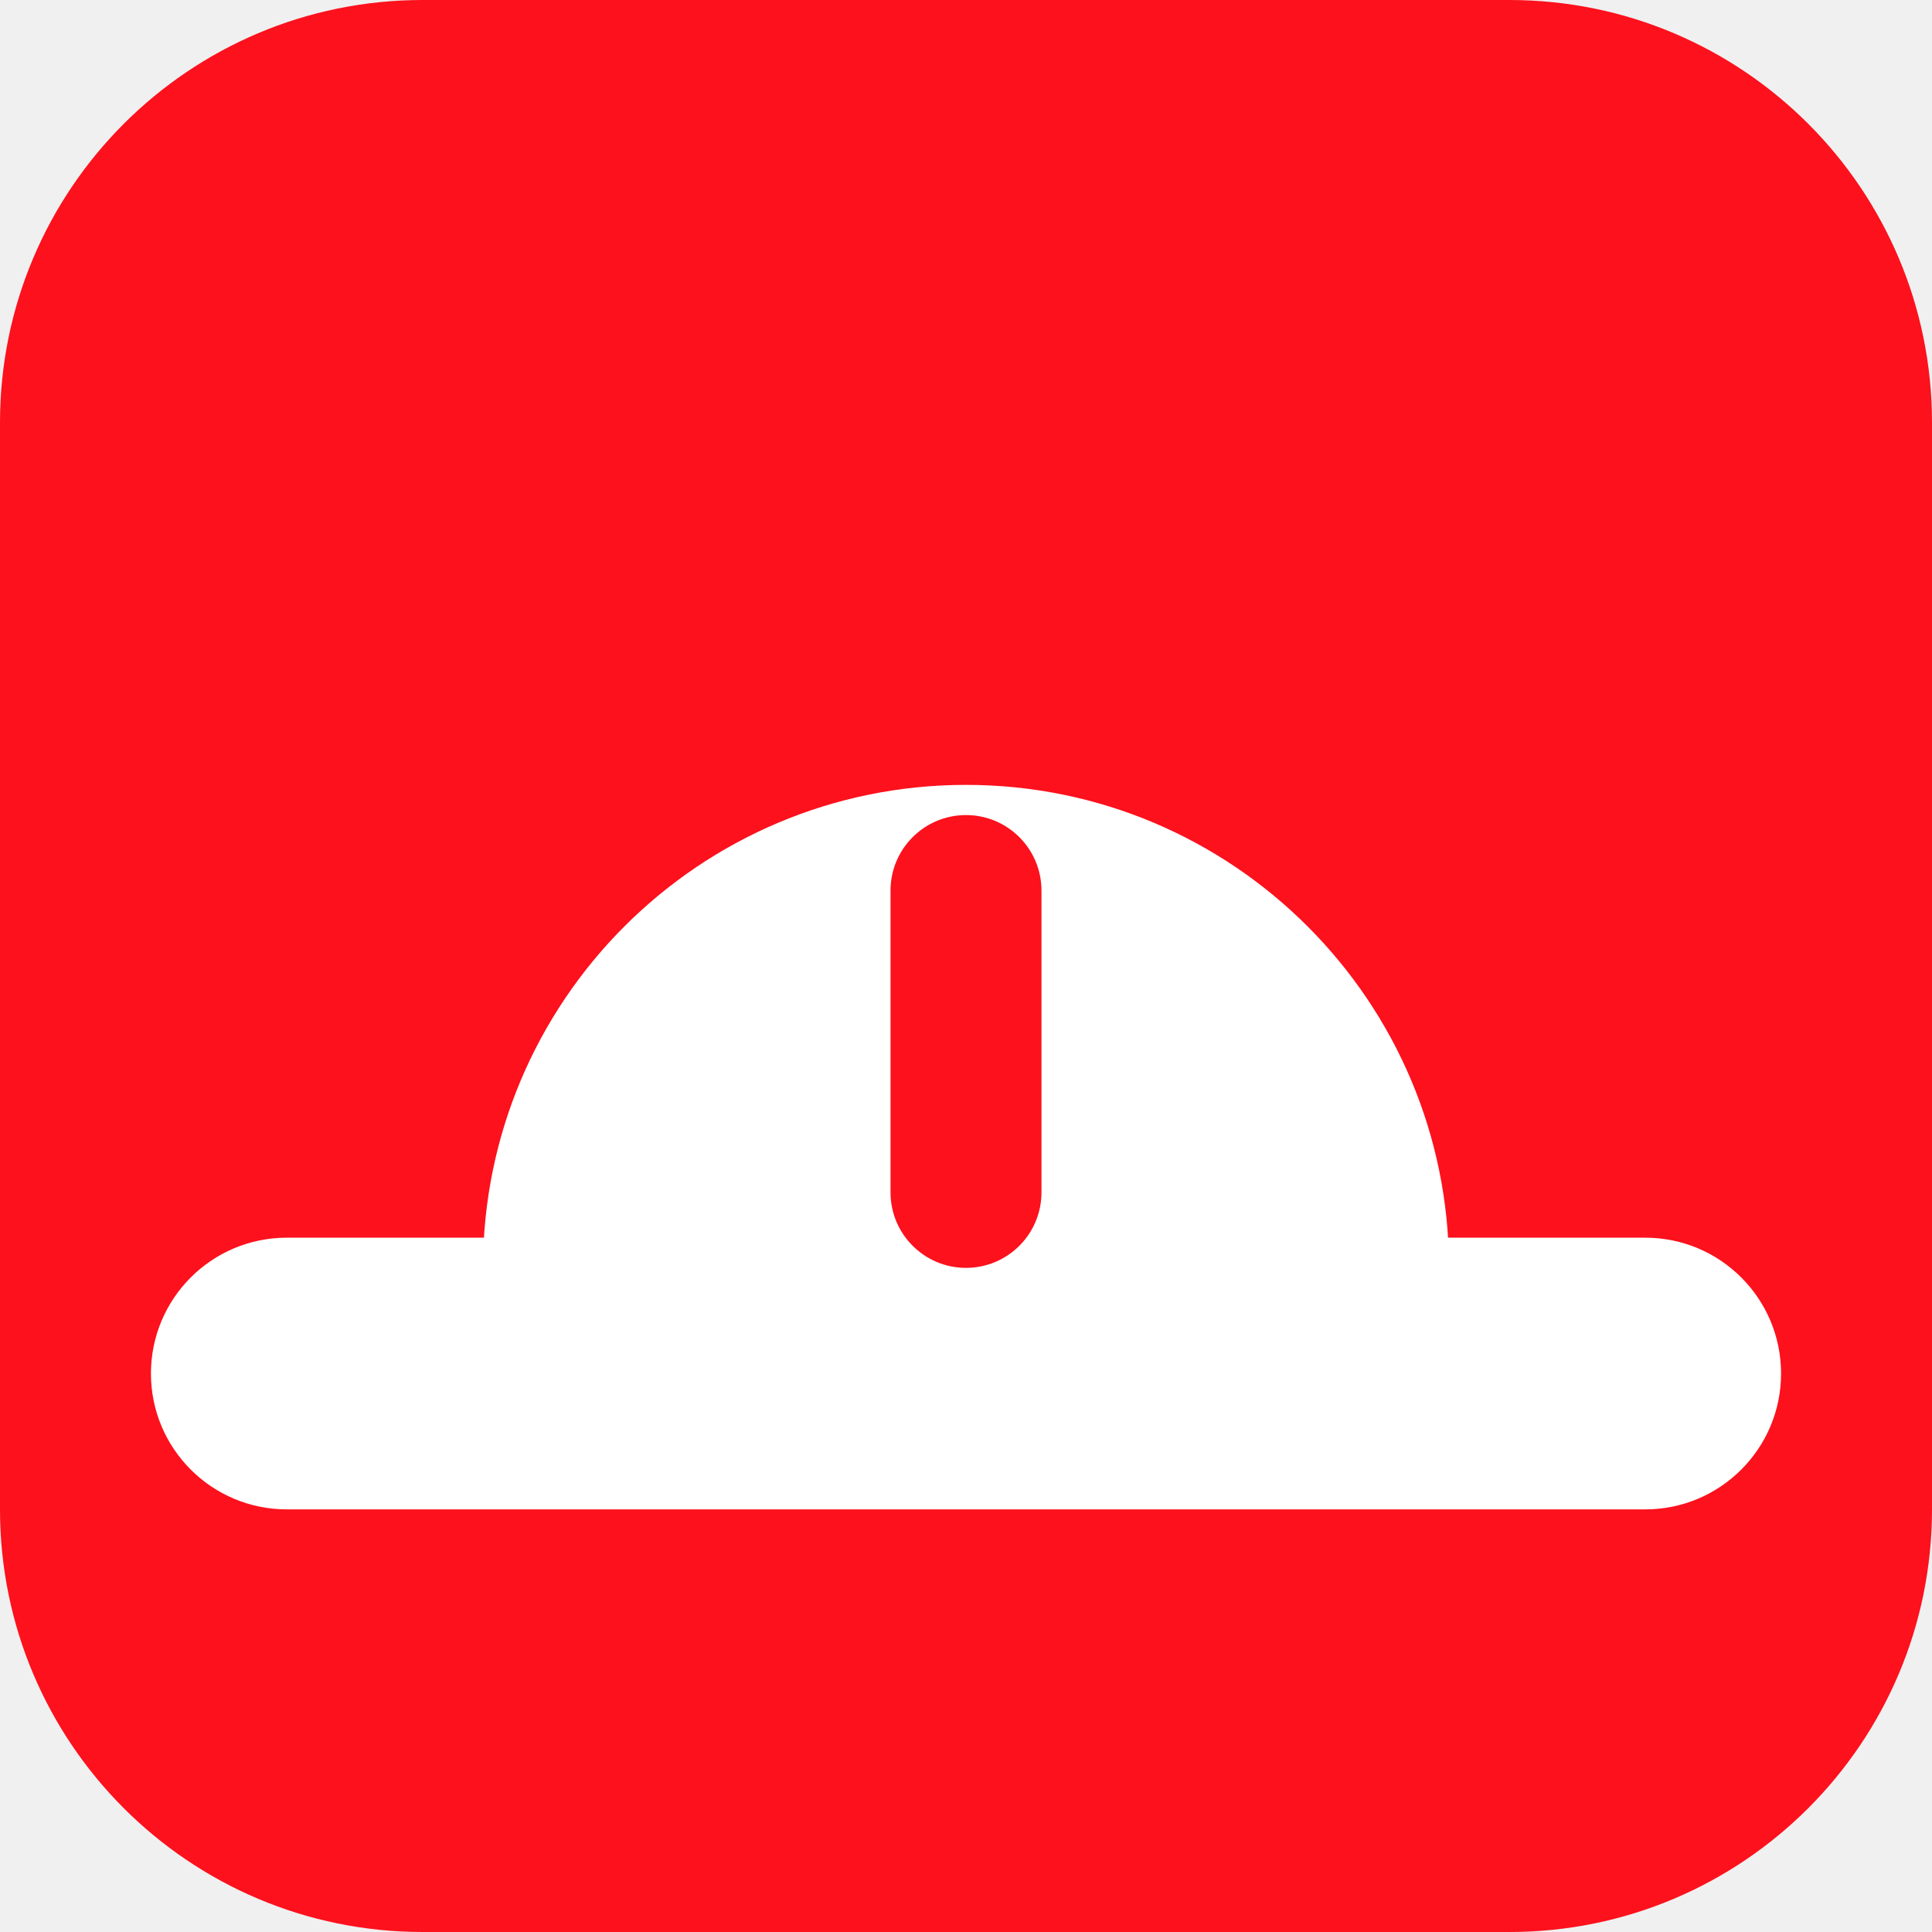
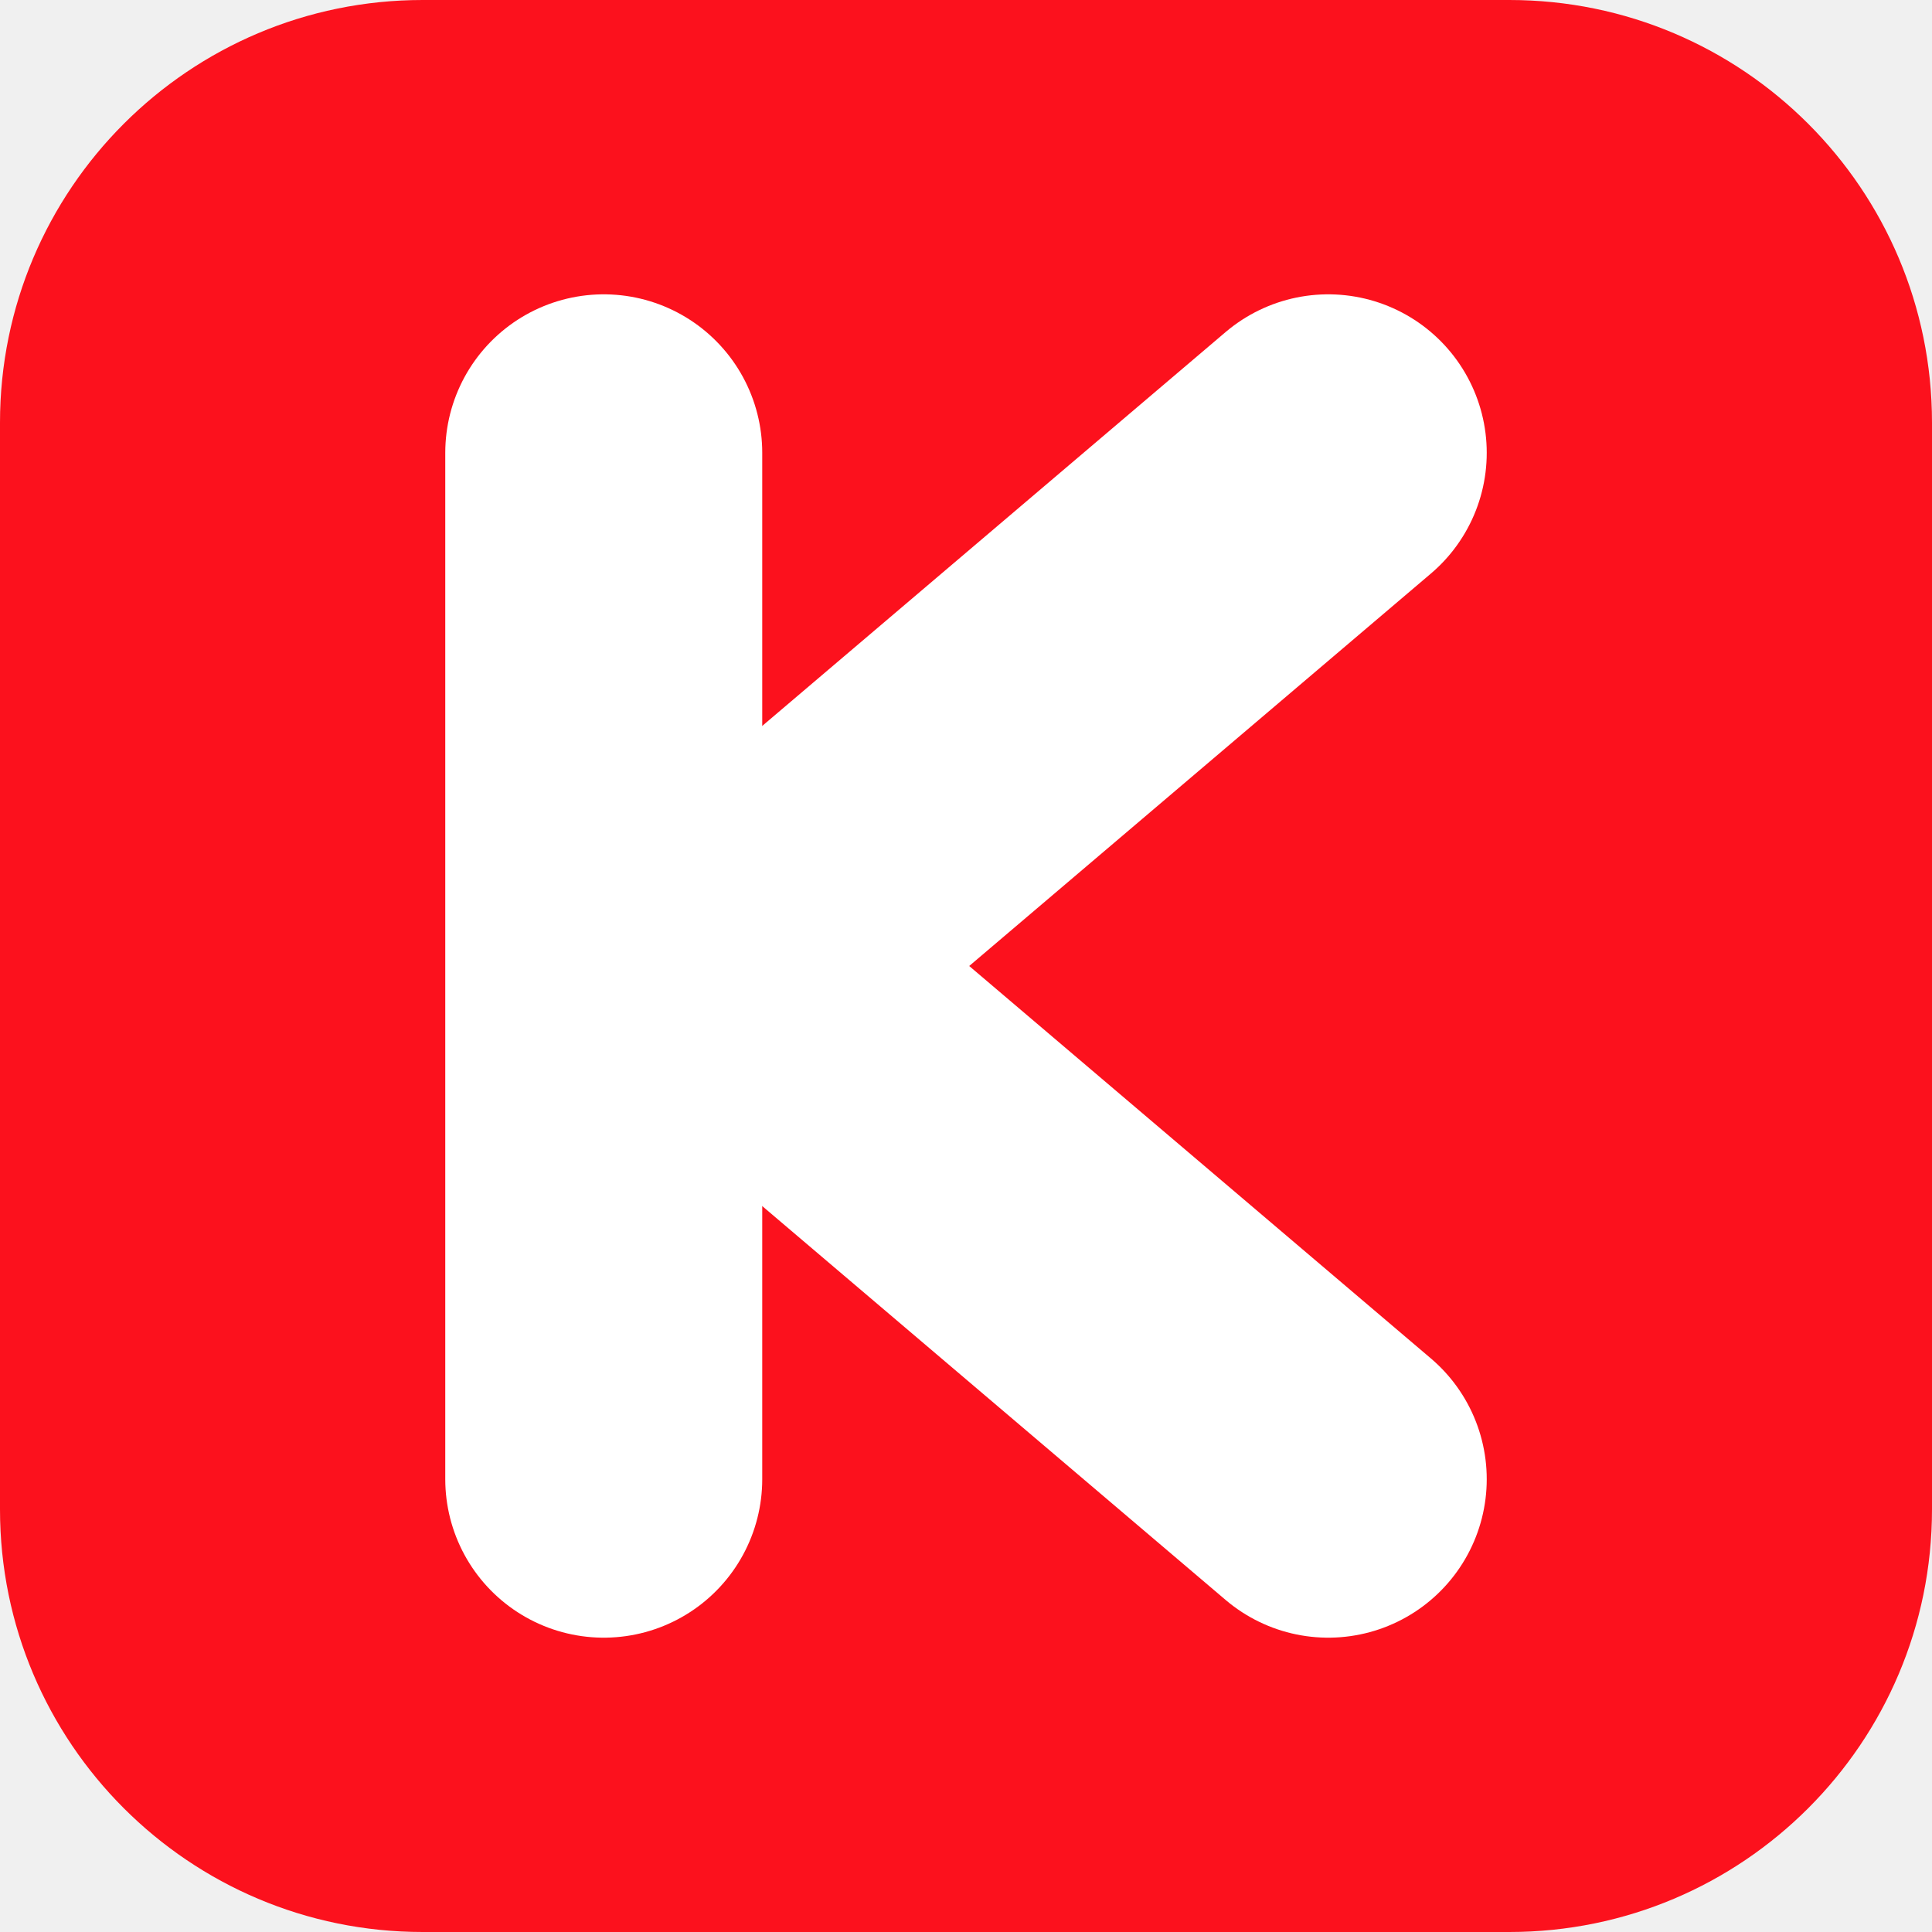
<svg xmlns="http://www.w3.org/2000/svg" viewBox="0 0 64 64" width="64" height="64">
  <rect width="64" height="64" rx="14" fill="#FC111D" />
-   <g fill="#fff">
-     <path d="M16 42a16 16 0 0 1 32 0Z" />
-     <rect x="5" y="41" width="54" height="9" rx="4.5" />
+   <g fill="none" stroke="#fff" stroke-width="10.5" stroke-linecap="round" stroke-linejoin="round">
+     <path d="M20 15v34" />
+     <path d="M44 15 24 32l20 17" />
  </g>
-   <rect x="29.5" y="27" width="5" height="15" rx="2.5" fill="#FC111D" />
</svg>
